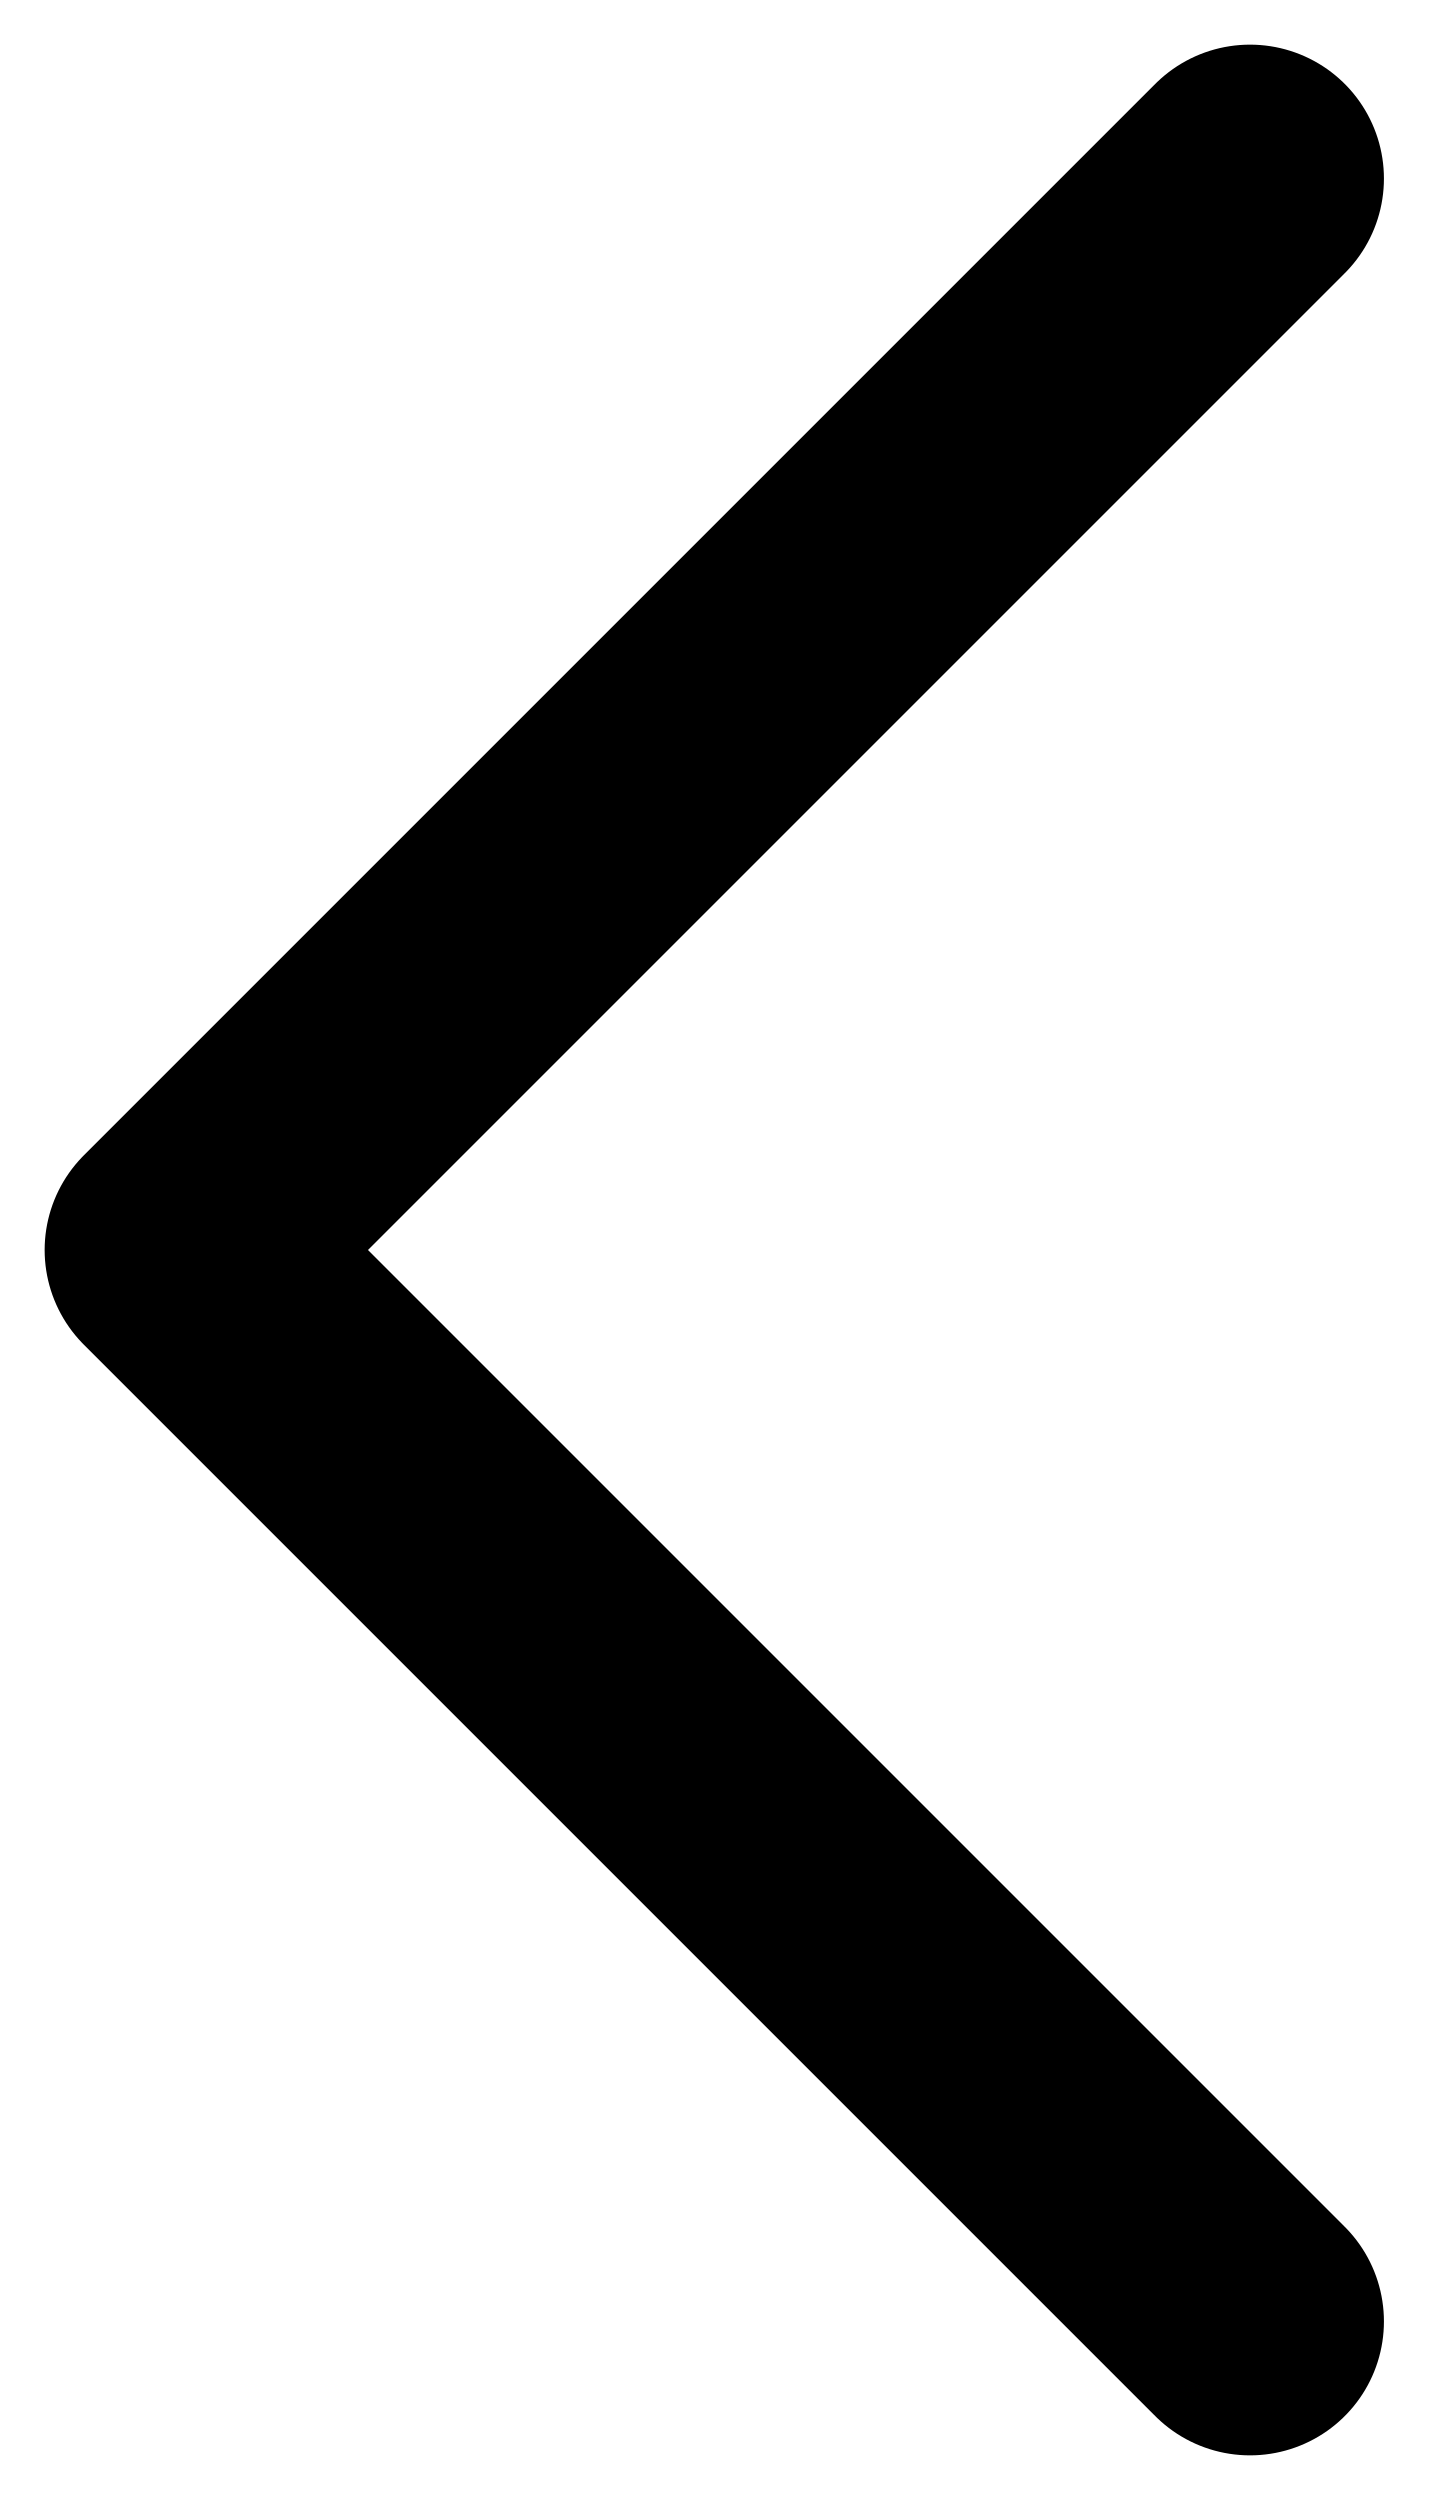
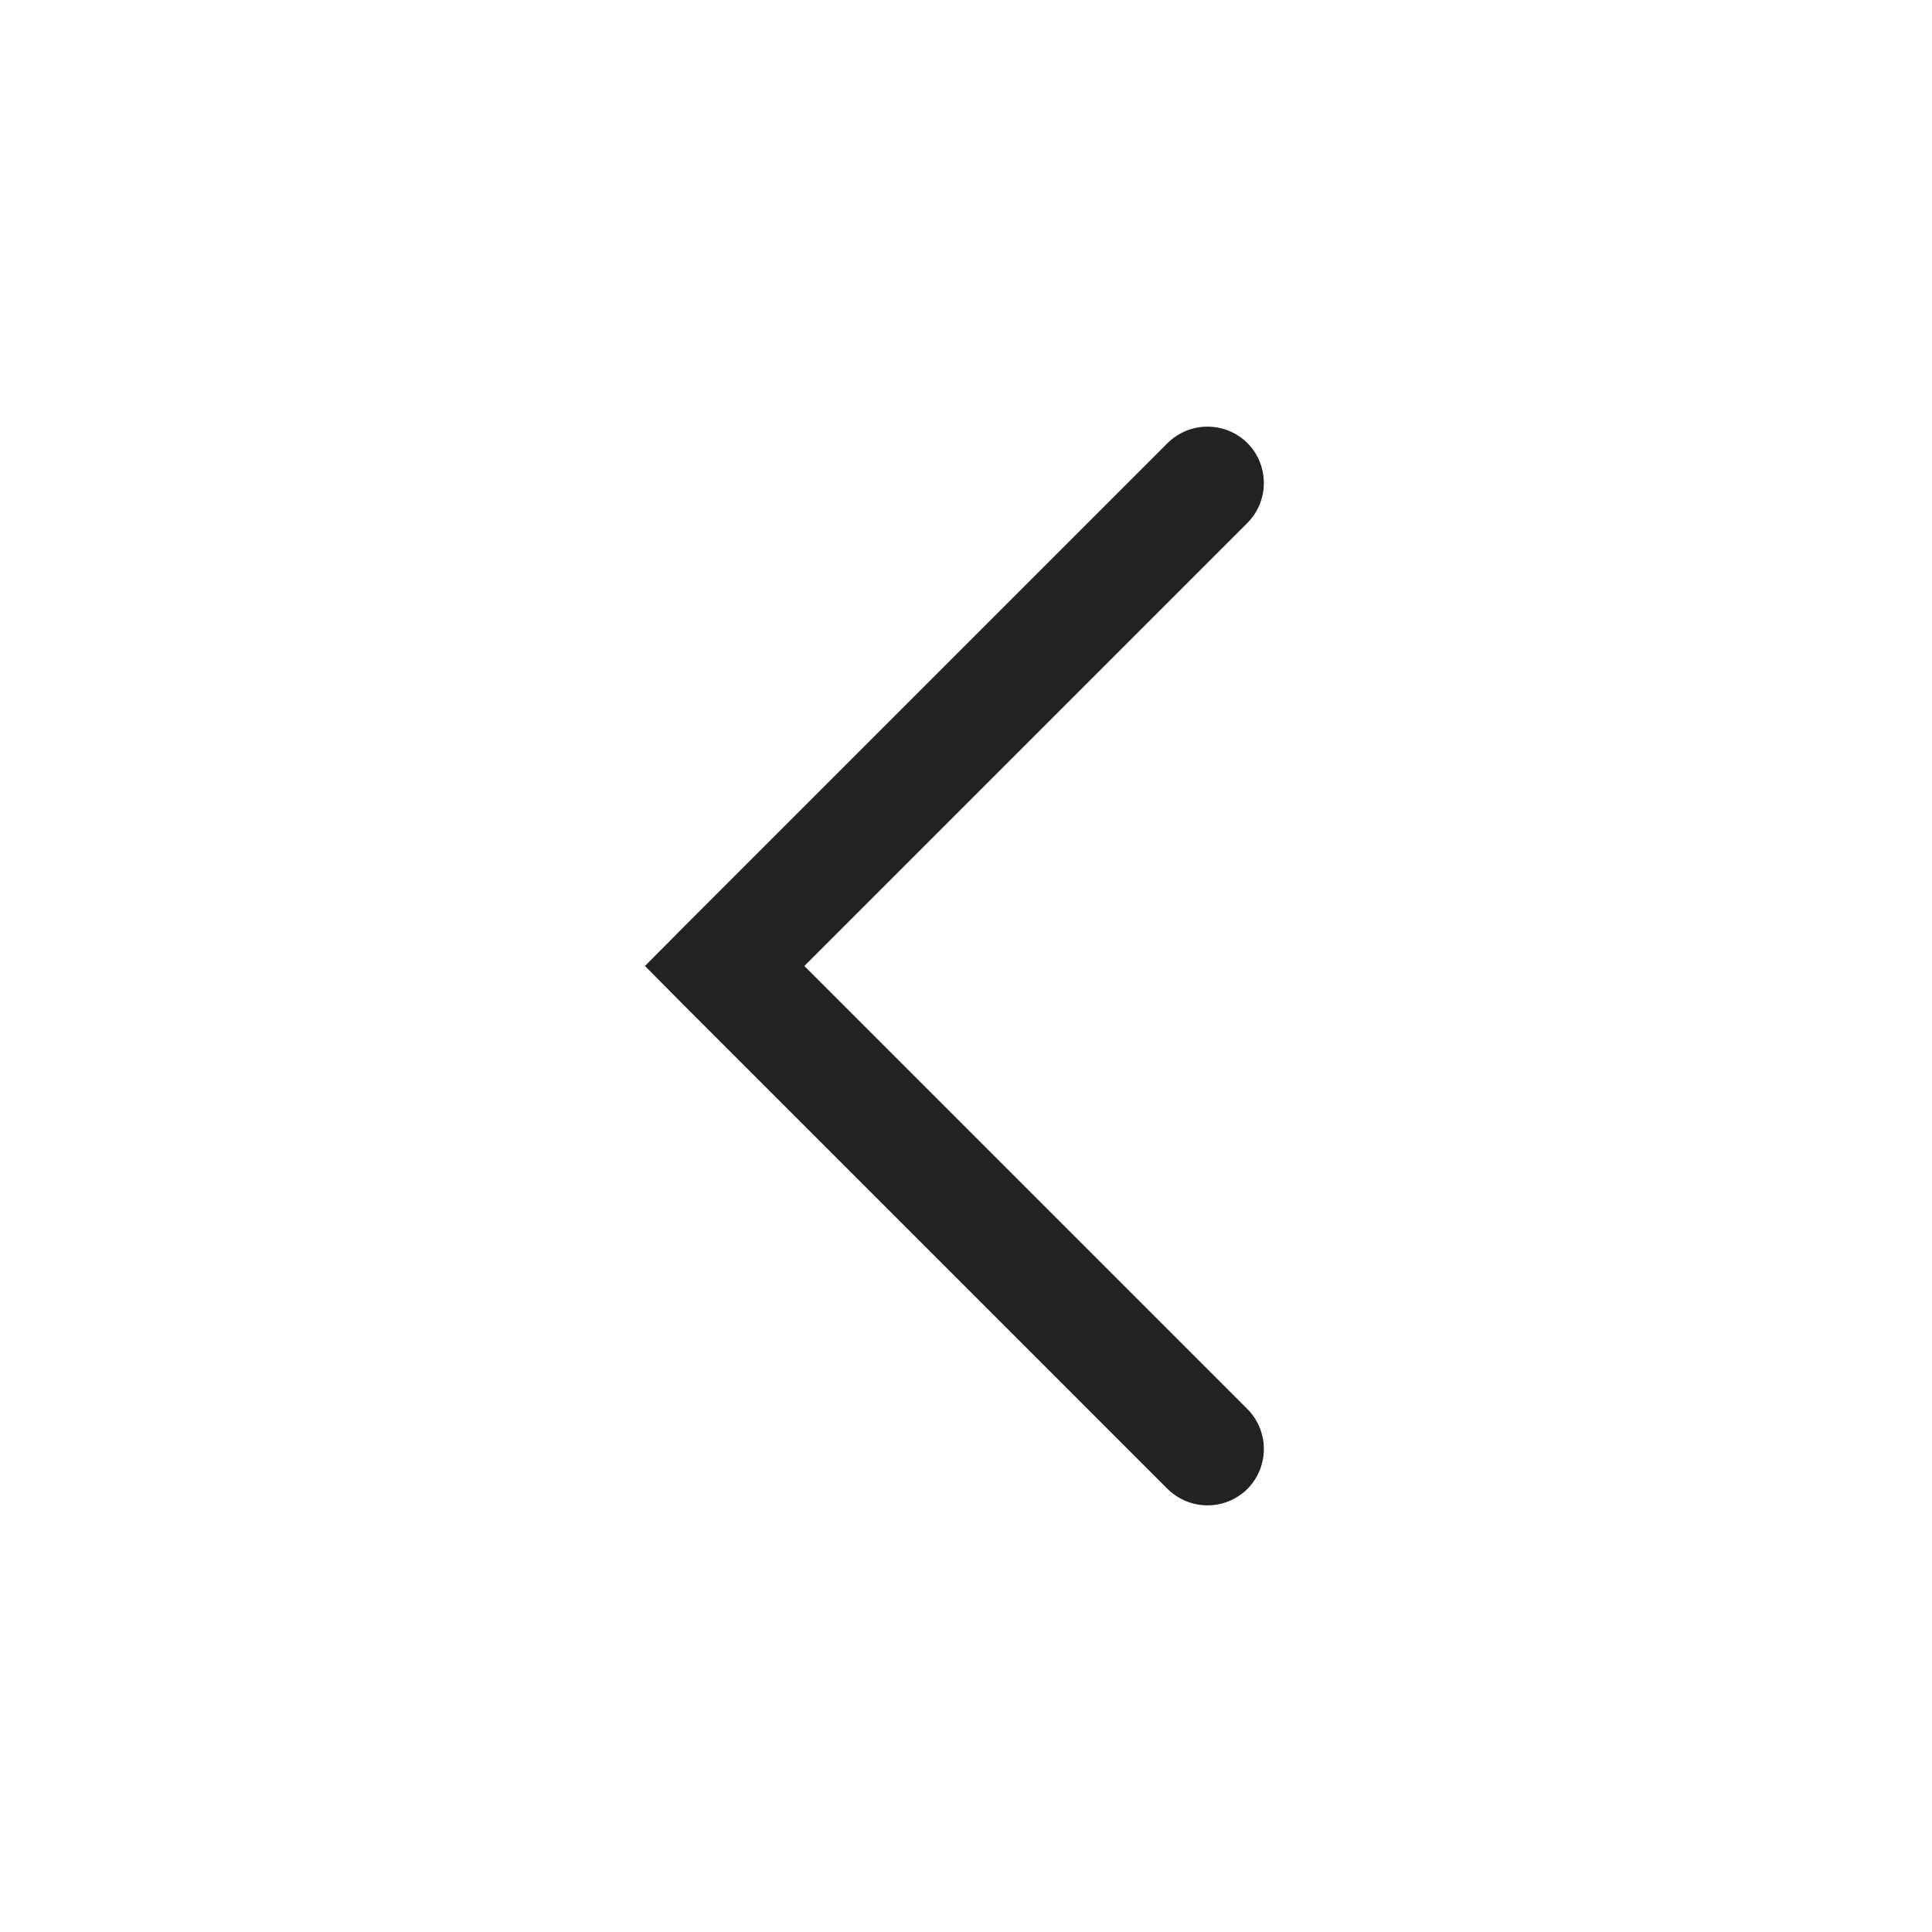
- <svg xmlns="http://www.w3.org/2000/svg" width="8" height="14" viewBox="0 0 8 14" fill="none">
-   <path d="M7 1L1 7L7 13" stroke="black" stroke-width="1.5" stroke-linecap="round" stroke-linejoin="round" />
+ <svg xmlns="http://www.w3.org/2000/svg" width="6" height="6" viewBox="0 0 6 6" fill="none">
+   <path d="M3.874 1.624C3.942 1.555 3.942 1.445 3.874 1.376C3.805 1.308 3.695 1.308 3.626 1.376L3.874 1.624ZM2.25 3L2.126 2.876L2.003 3L2.126 3.124L2.25 3ZM3.626 4.624C3.695 4.692 3.805 4.692 3.874 4.624C3.942 4.555 3.942 4.445 3.874 4.376L3.626 4.624ZM3.626 1.376L2.126 2.876L2.374 3.124L3.874 1.624L3.626 1.376ZM2.126 3.124L3.626 4.624L3.874 4.376L2.374 2.876L2.126 3.124Z" fill="#222222" />
</svg>
